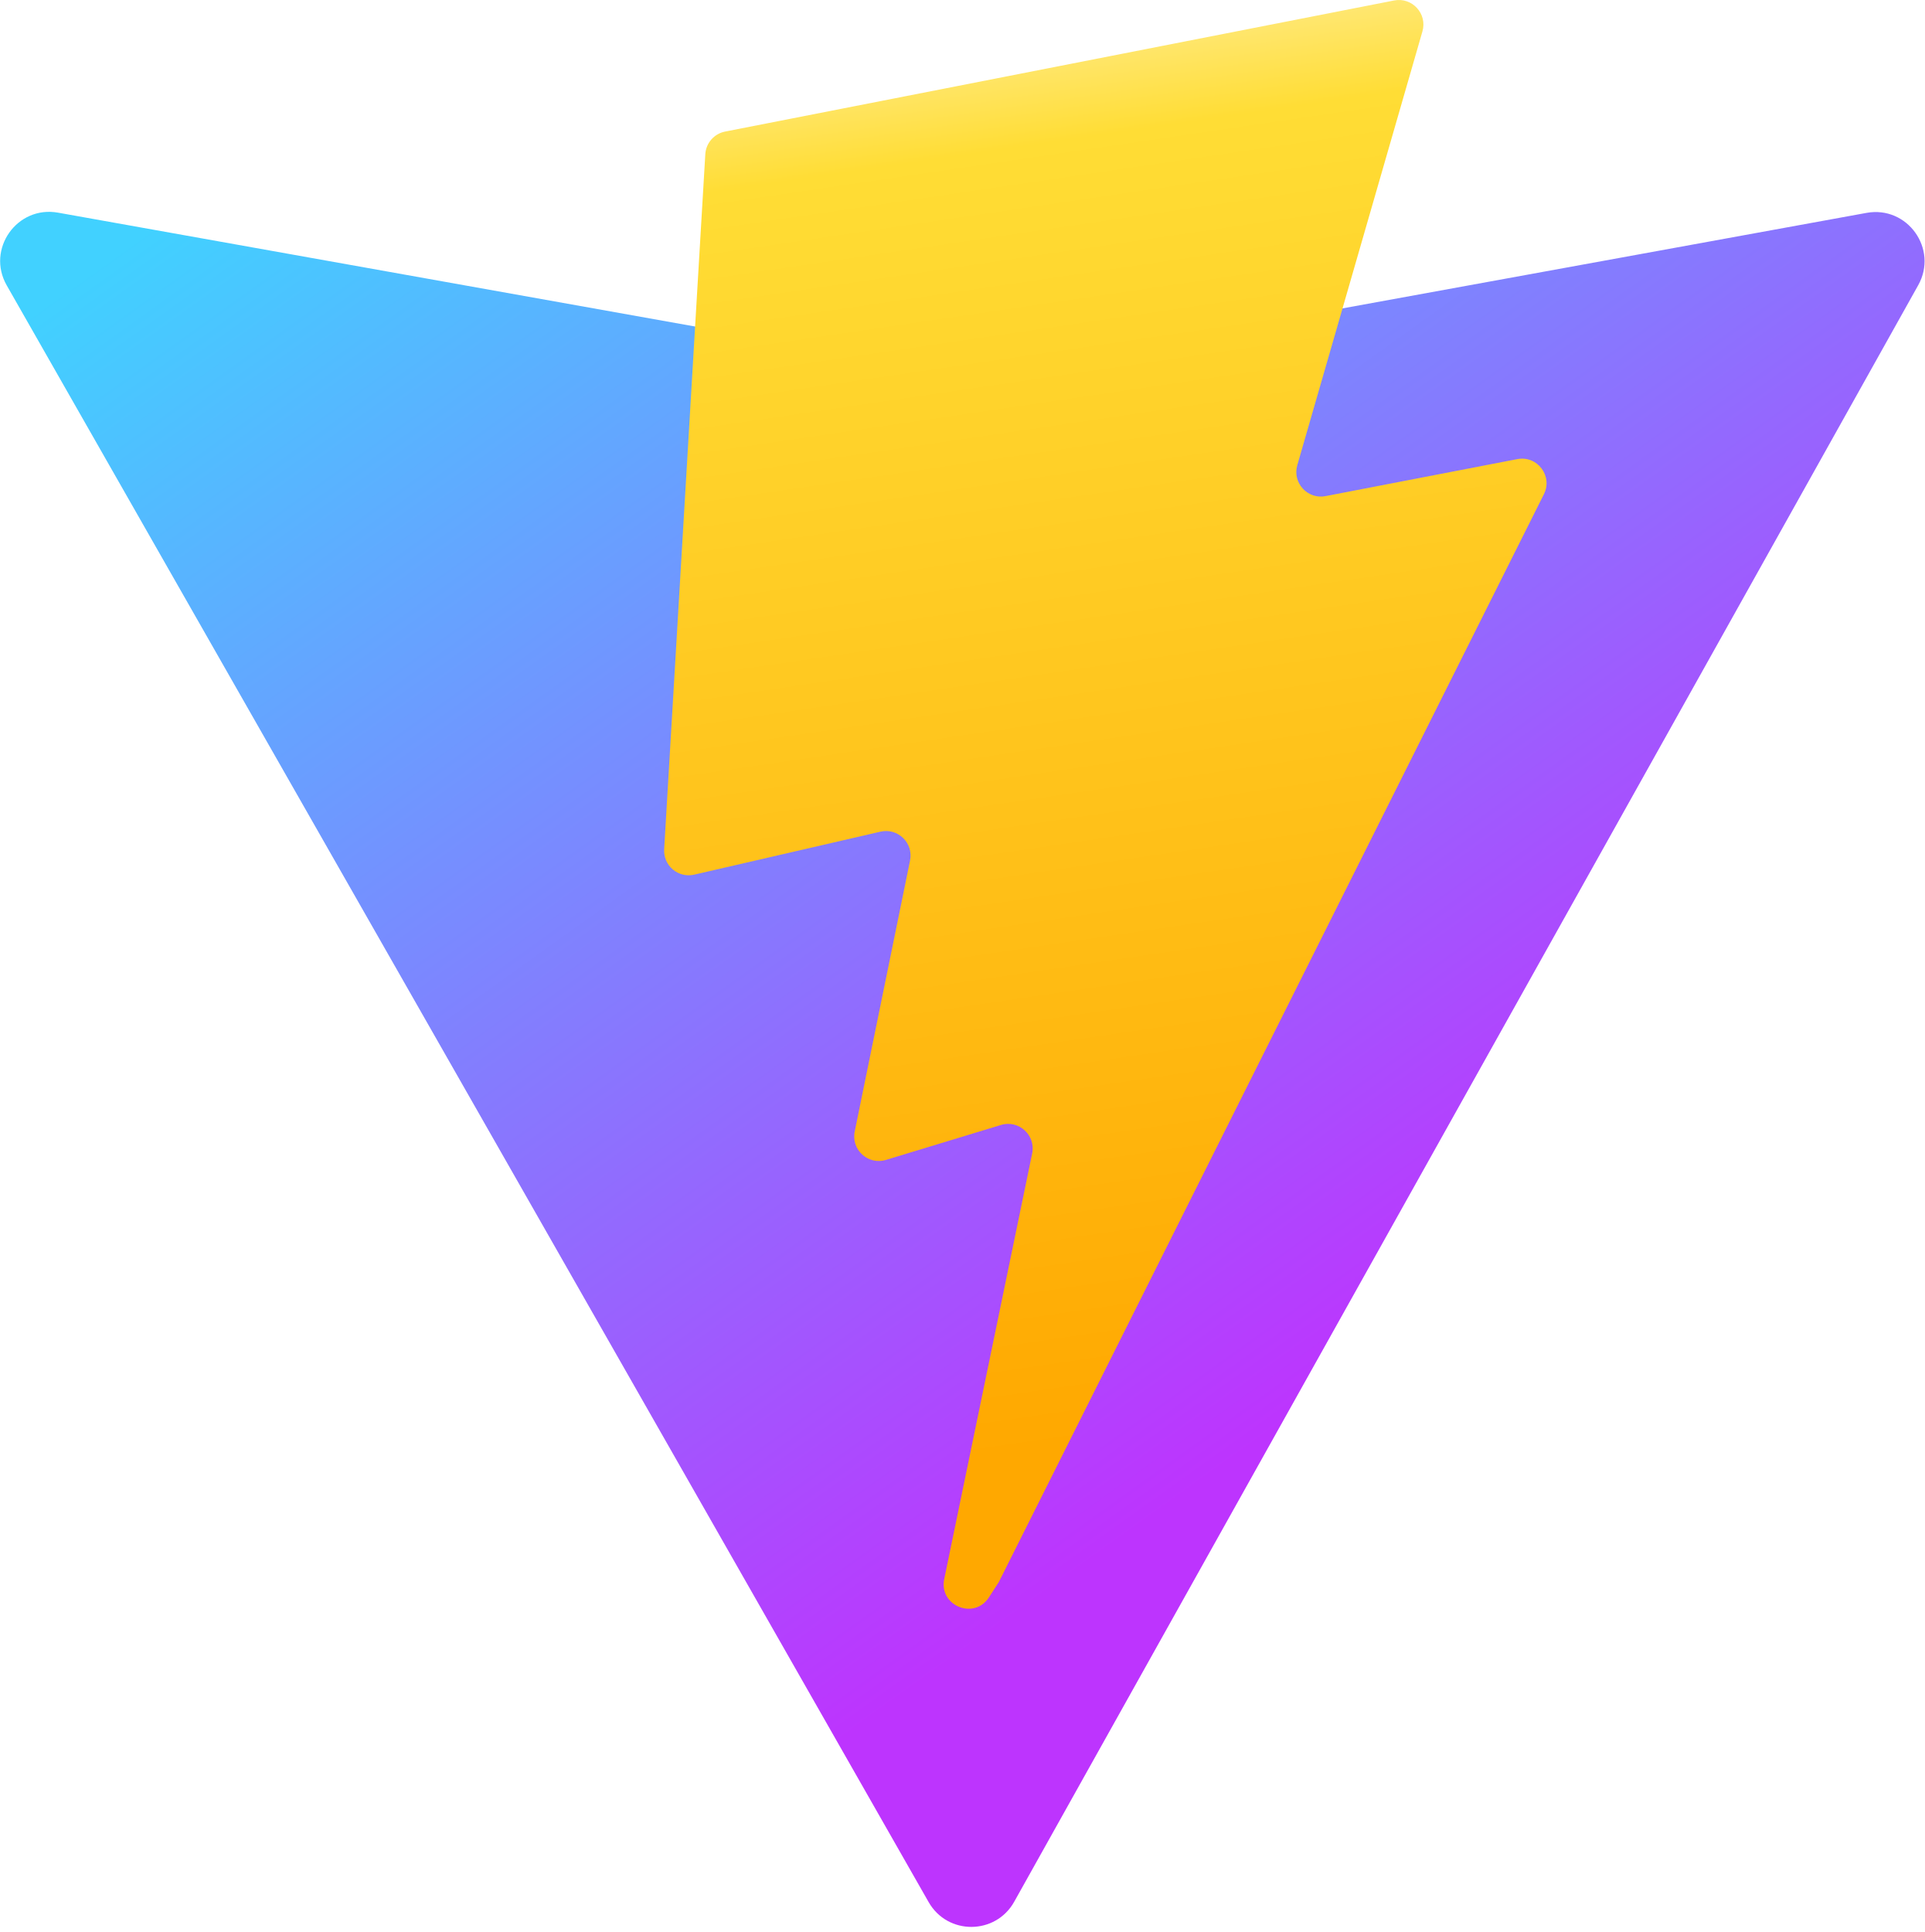
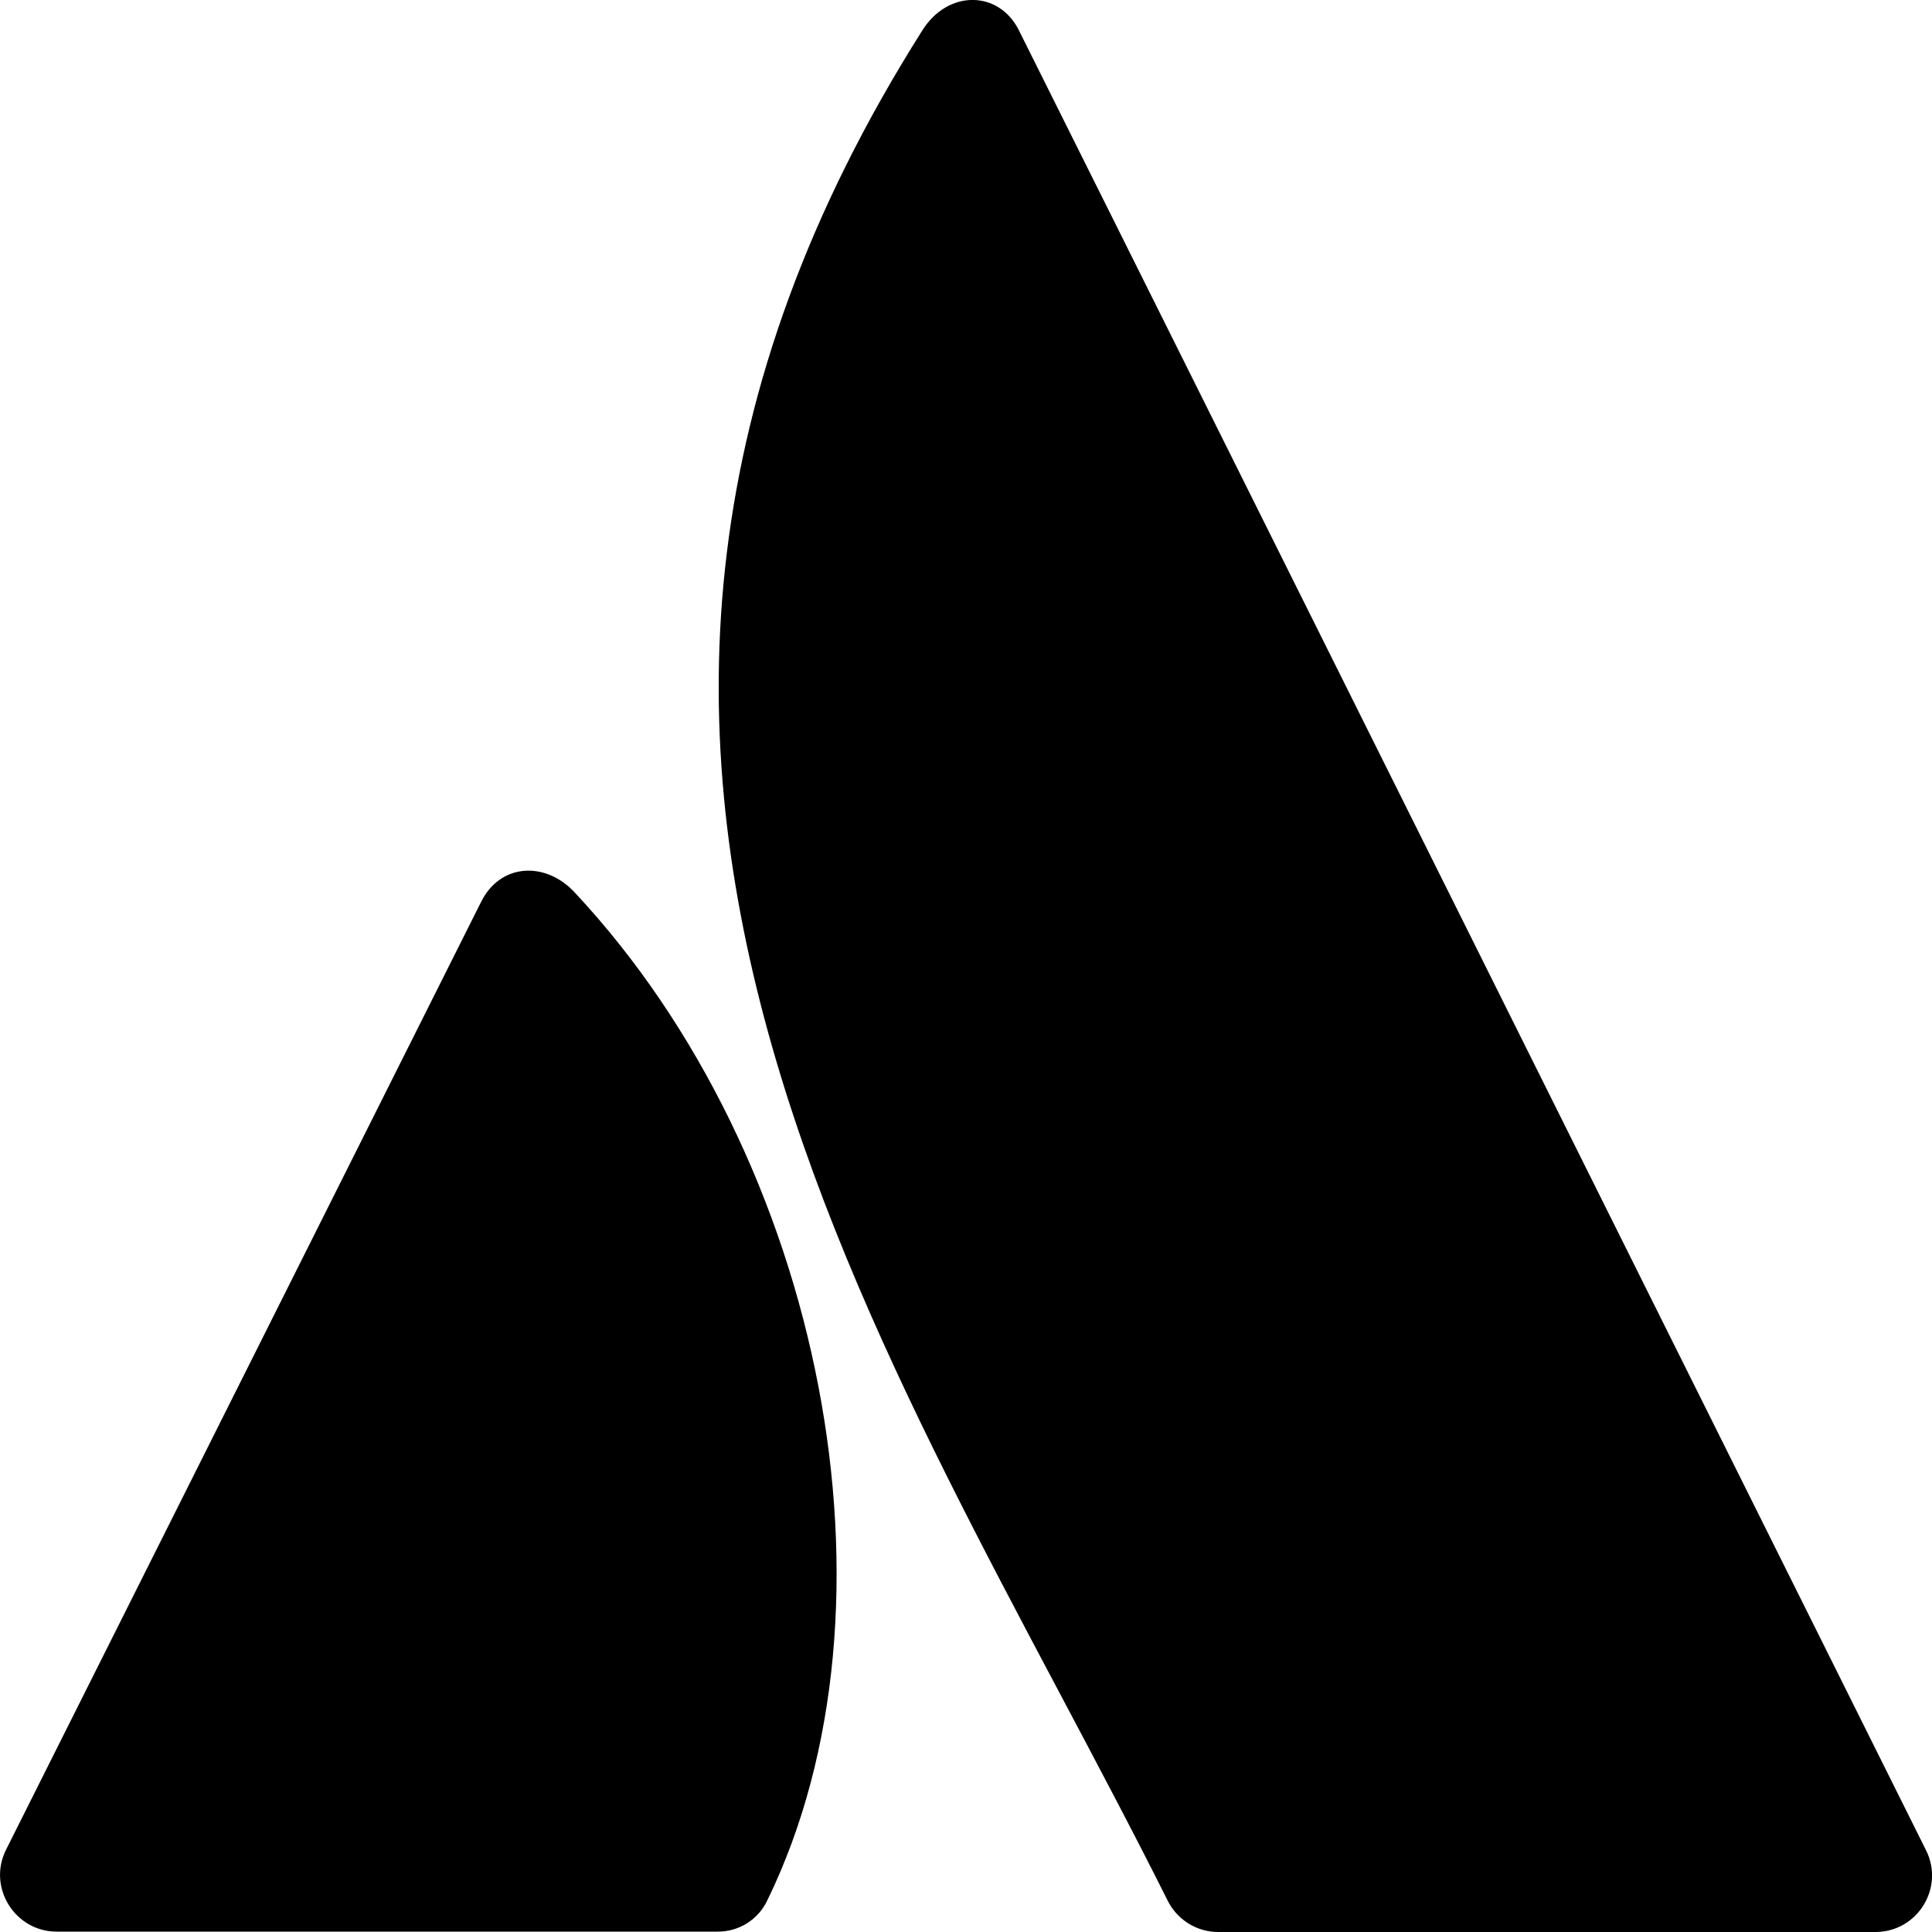
- <svg xmlns="http://www.w3.org/2000/svg" aria-hidden="true" role="img" class="iconify iconify--logos" width="31.88" height="32" preserveAspectRatio="xMidYMid meet" viewBox="0 0 256 257">
-   <defs>
-     <linearGradient id="IconifyId1813088fe1fbc01fb466" x1="-.828%" x2="57.636%" y1="7.652%" y2="78.411%">
-       <stop offset="0%" stop-color="#41D1FF" />
-       <stop offset="100%" stop-color="#BD34FE" />
-     </linearGradient>
-     <linearGradient id="IconifyId1813088fe1fbc01fb467" x1="43.376%" x2="50.316%" y1="2.242%" y2="89.03%">
-       <stop offset="0%" stop-color="#FFEA83" />
-       <stop offset="8.333%" stop-color="#FFDD35" />
-       <stop offset="100%" stop-color="#FFA800" />
-     </linearGradient>
-   </defs>
-   <path fill="url(#IconifyId1813088fe1fbc01fb466)" d="M255.153 37.938L134.897 252.976c-2.483 4.44-8.862 4.466-11.382.048L.875 37.958c-2.746-4.814 1.371-10.646 6.827-9.67l120.385 21.517a6.537 6.537 0 0 0 2.322-.004l117.867-21.483c5.438-.991 9.574 4.796 6.877 9.62Z" />
-   <path fill="url(#IconifyId1813088fe1fbc01fb467)" d="M185.432.063L96.44 17.501a3.268 3.268 0 0 0-2.634 3.014l-5.474 92.456a3.268 3.268 0 0 0 3.997 3.378l24.777-5.718c2.318-.535 4.413 1.507 3.936 3.838l-7.361 36.047c-.495 2.426 1.782 4.5 4.151 3.78l15.304-4.649c2.372-.72 4.652 1.36 4.15 3.788l-11.698 56.621c-.732 3.542 3.979 5.473 5.943 2.437l1.313-2.028l72.516-144.72c1.215-2.423-.88-5.186-3.54-4.672l-25.505 4.922c-2.396.462-4.435-1.77-3.759-4.114l16.646-57.705c.677-2.35-1.37-4.583-3.769-4.113Z" />
+ <svg xmlns="http://www.w3.org/2000/svg" viewBox="0 0 512 512">
+   <path d="M152.2 236.4c-7.7-8.2-19.7-7.7-24.8 2.8L1.6 490.2c-5 10 2.4 21.7 13.4 21.7h175c5.8.1 11-3.2 13.4-8.4 37.9-77.8 15.1-196.3-51.2-267.1zM244.4 8.1c-122.3 193.4-8.5 348.6 65 495.5 2.5 5.1 7.7 8.4 13.4 8.4H497c11.2 0 18.4-11.8 13.4-21.7 0 0-234.5-470.6-240.4-482.3-5.3-10.6-18.8-10.8-25.6.1z" />
</svg>
